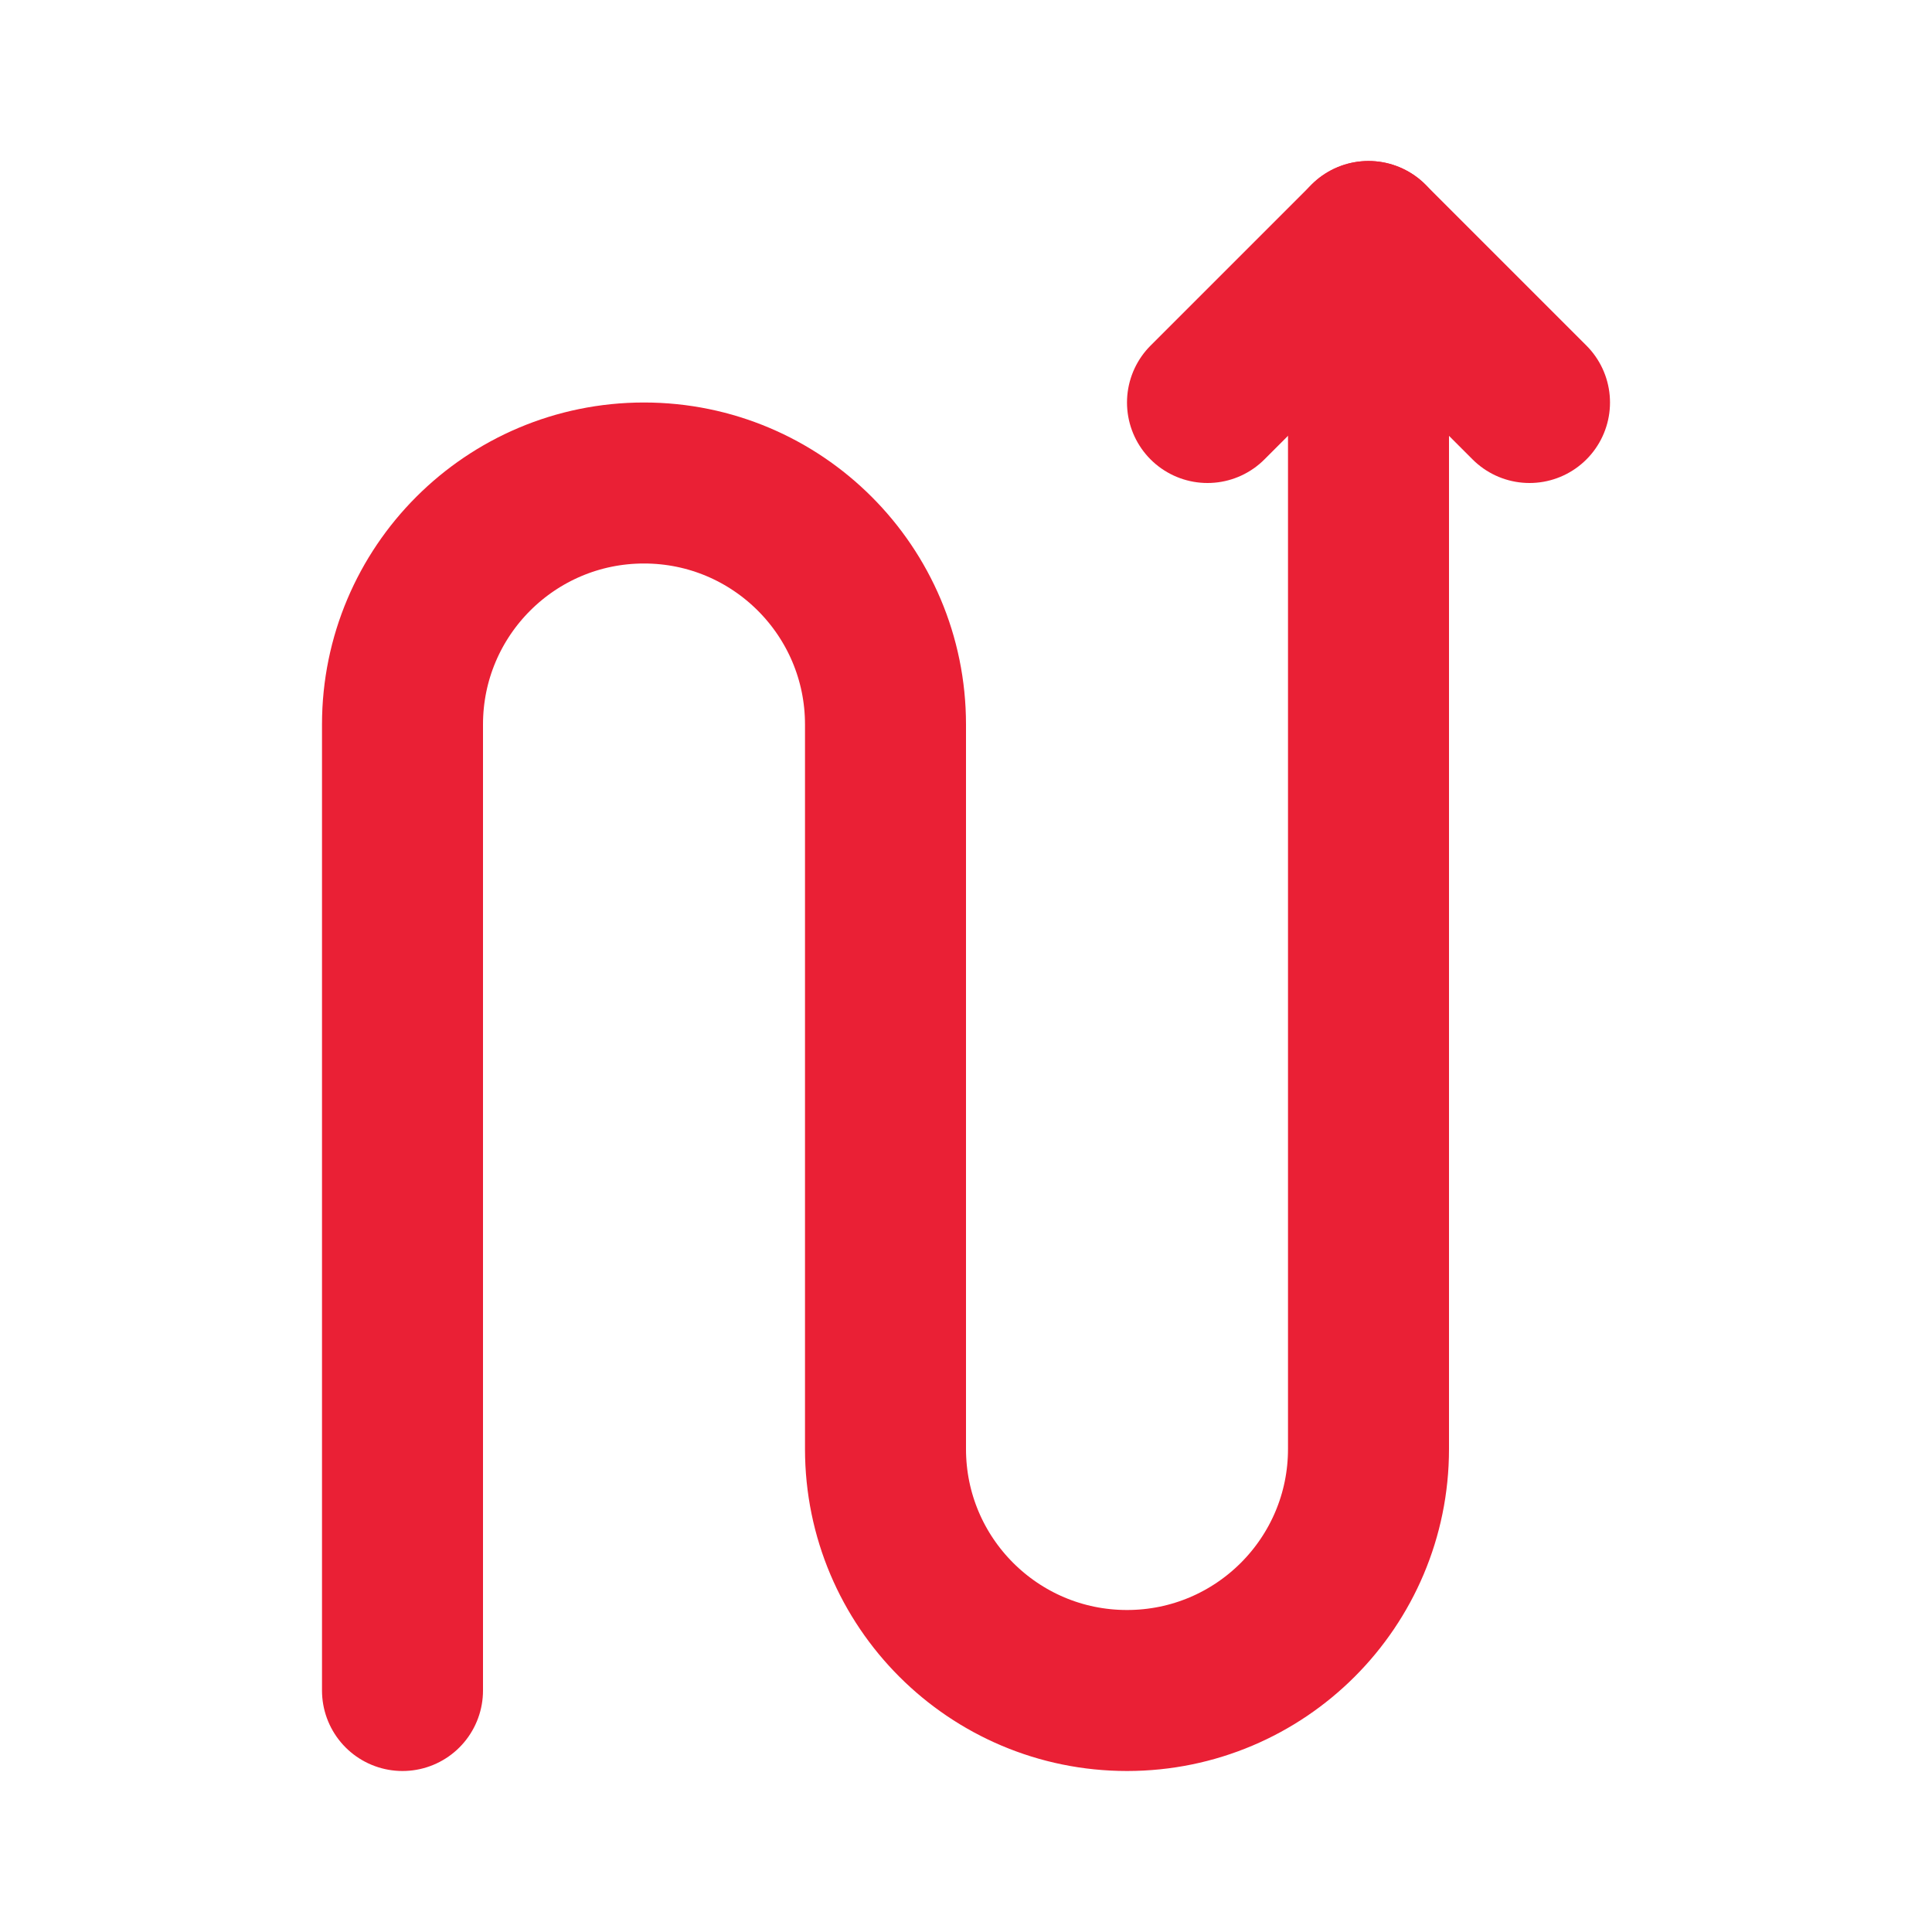
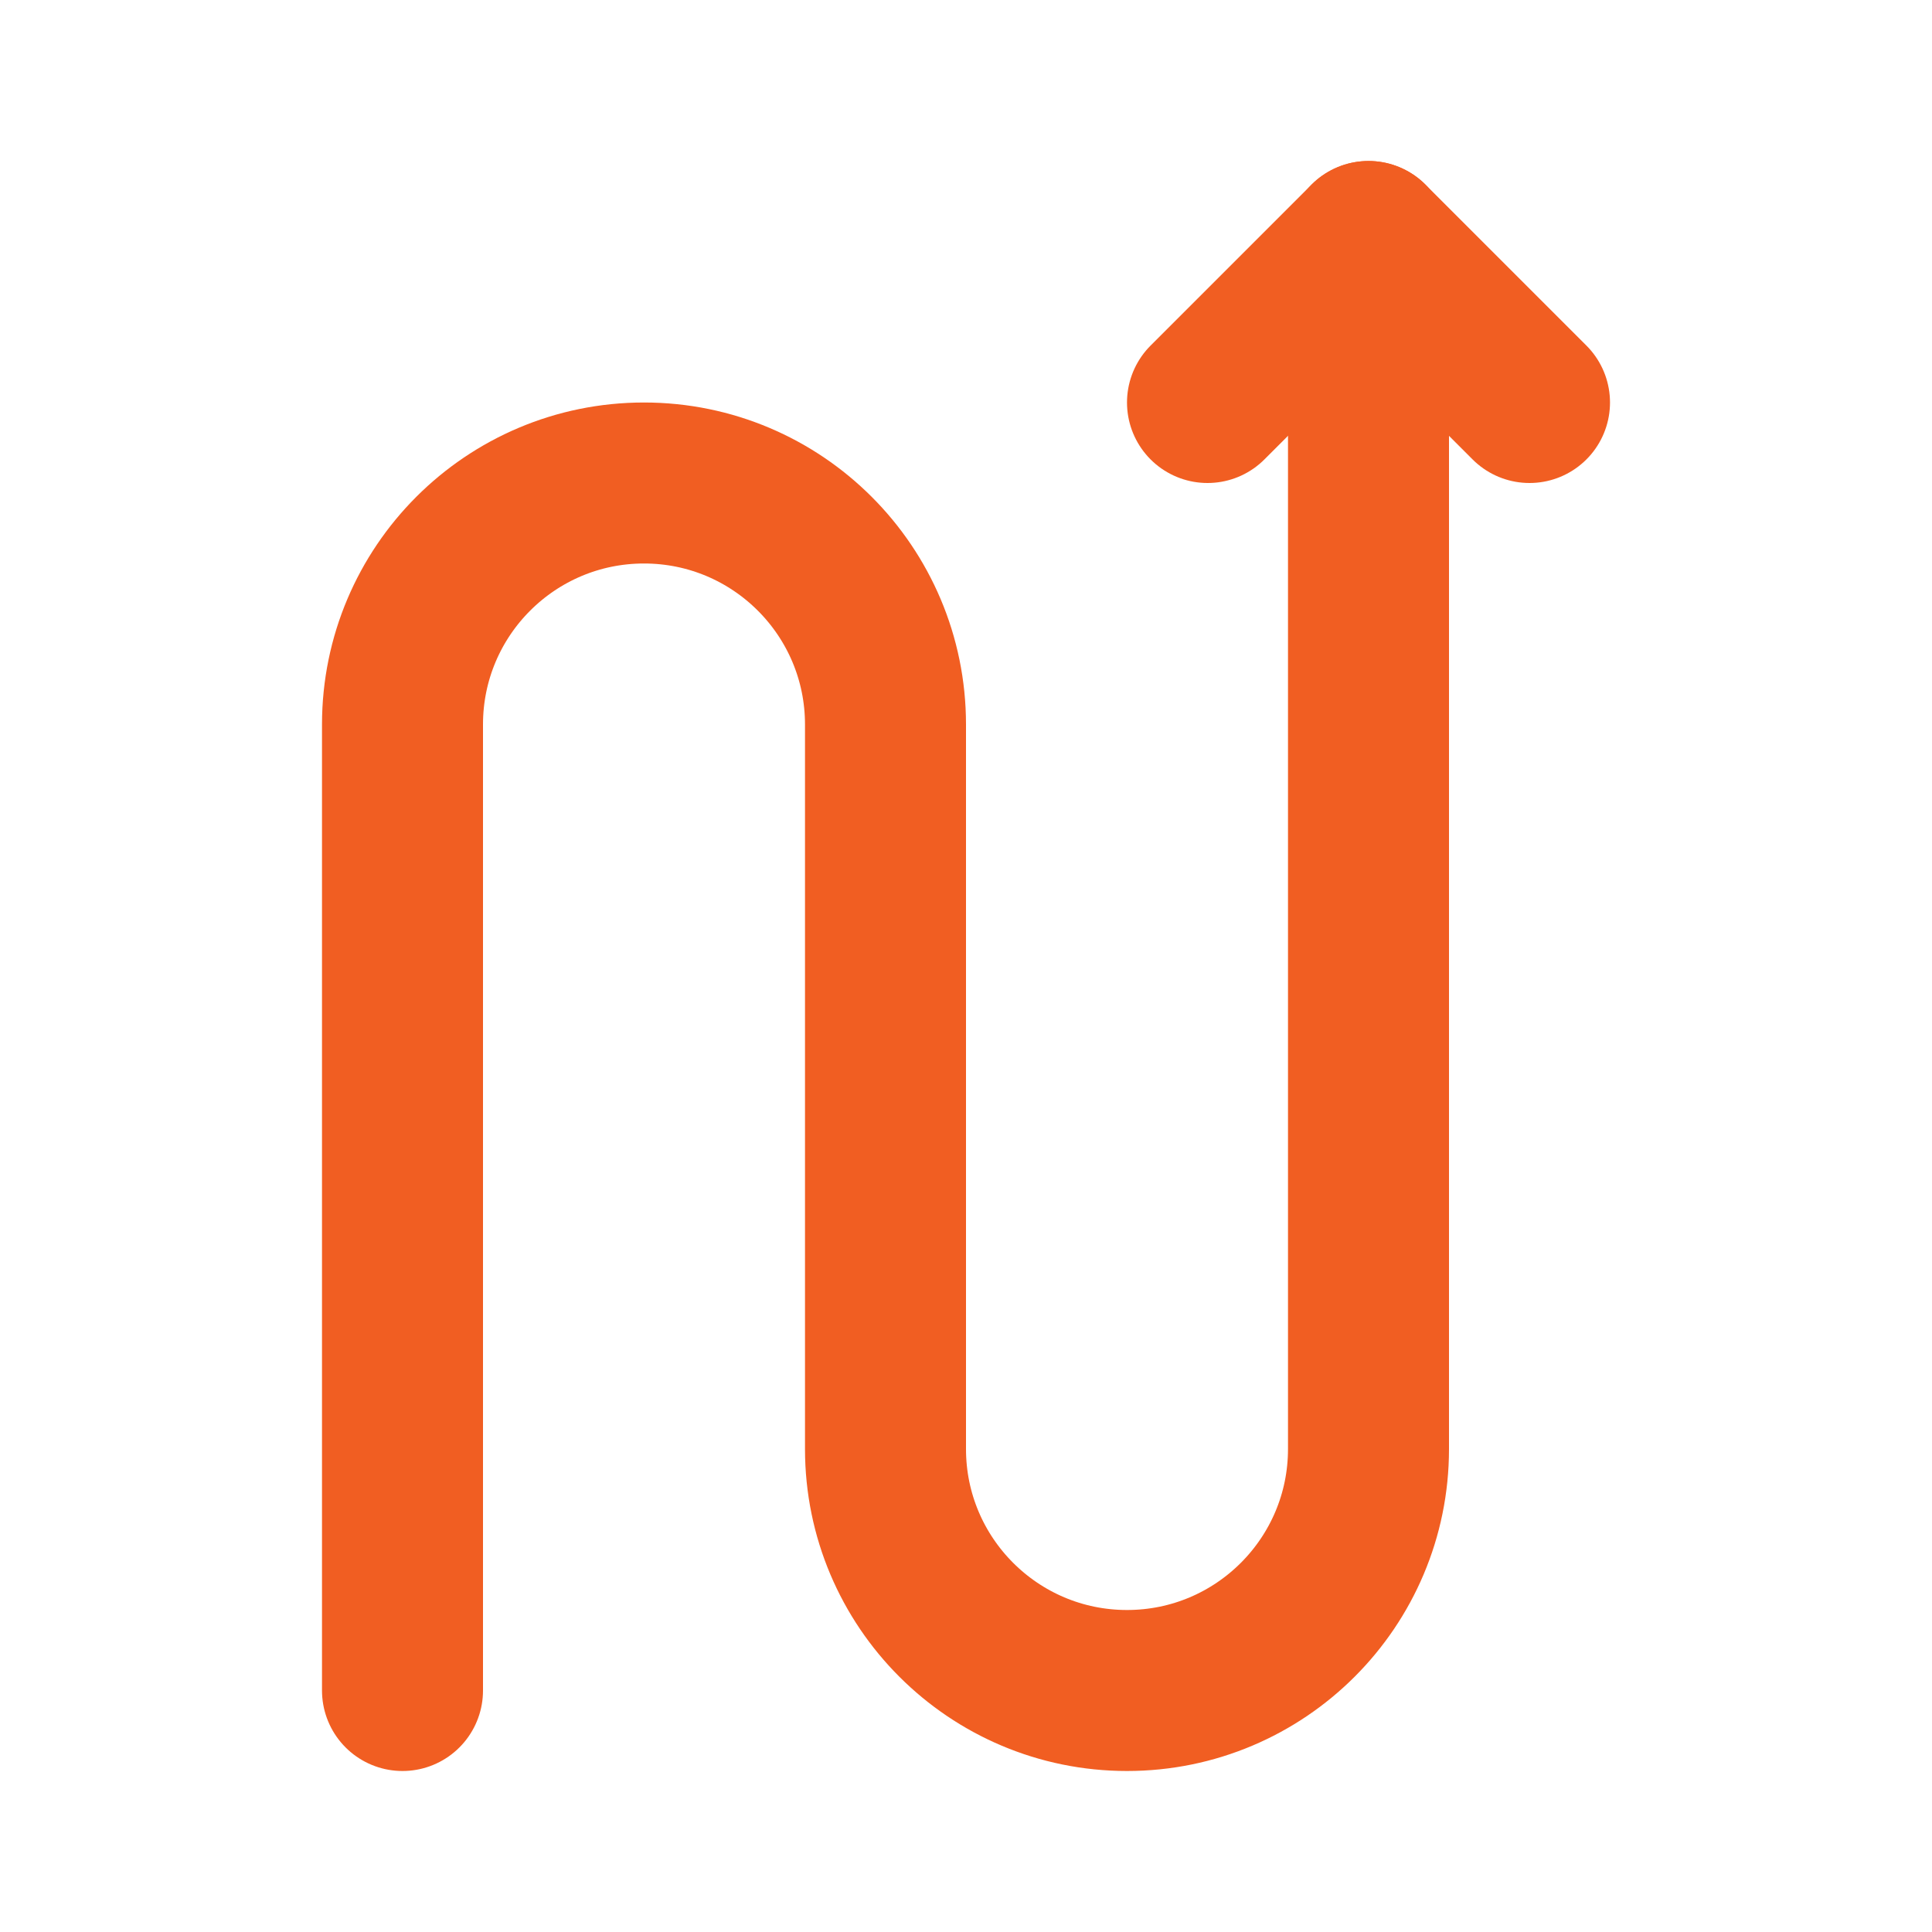
<svg xmlns="http://www.w3.org/2000/svg" fill="#000000" width="800px" height="800px" viewBox="0 0 24 24" id="zig-zag-right-up-arrow" data-name="Flat Line" class="icon flat-line">
  <g id="SVGRepo_bgCarrier" stroke-width="0" />
  <g id="SVGRepo_tracerCarrier" stroke-linecap="round" stroke-linejoin="round" />
  <g id="SVGRepo_iconCarrier">
-     <path id="primary" d="M17,3V18a3,3,0,0,1-3,3h0a3,3,0,0,1-3-3V9A3,3,0,0,0,8,6H8A3,3,0,0,0,5,9V21" style="fill: none; stroke: #EA2035; stroke-linecap: round; stroke-linejoin: round; stroke-width: 2;" />
-     <polyline id="primary-2" data-name="primary" points="19 5 17 3 15 5" style="fill: none; stroke: #EA2035; stroke-linecap: round; stroke-linejoin: round; stroke-width: 2;" />
+     <path id="primary" d="M17,3V18a3,3,0,0,1-3,3h0a3,3,0,0,1-3-3V9A3,3,0,0,0,8,6H8A3,3,0,0,0,5,9V21" style="fill: none; stroke: #F15E22; stroke-linecap: round; stroke-linejoin: round; stroke-width: 2;" />
+     <polyline id="primary-2" data-name="primary" points="19 5 17 3 15 5" style="fill: none; stroke: #F15E22; stroke-linecap: round; stroke-linejoin: round; stroke-width: 2;" />
  </g>
</svg>
